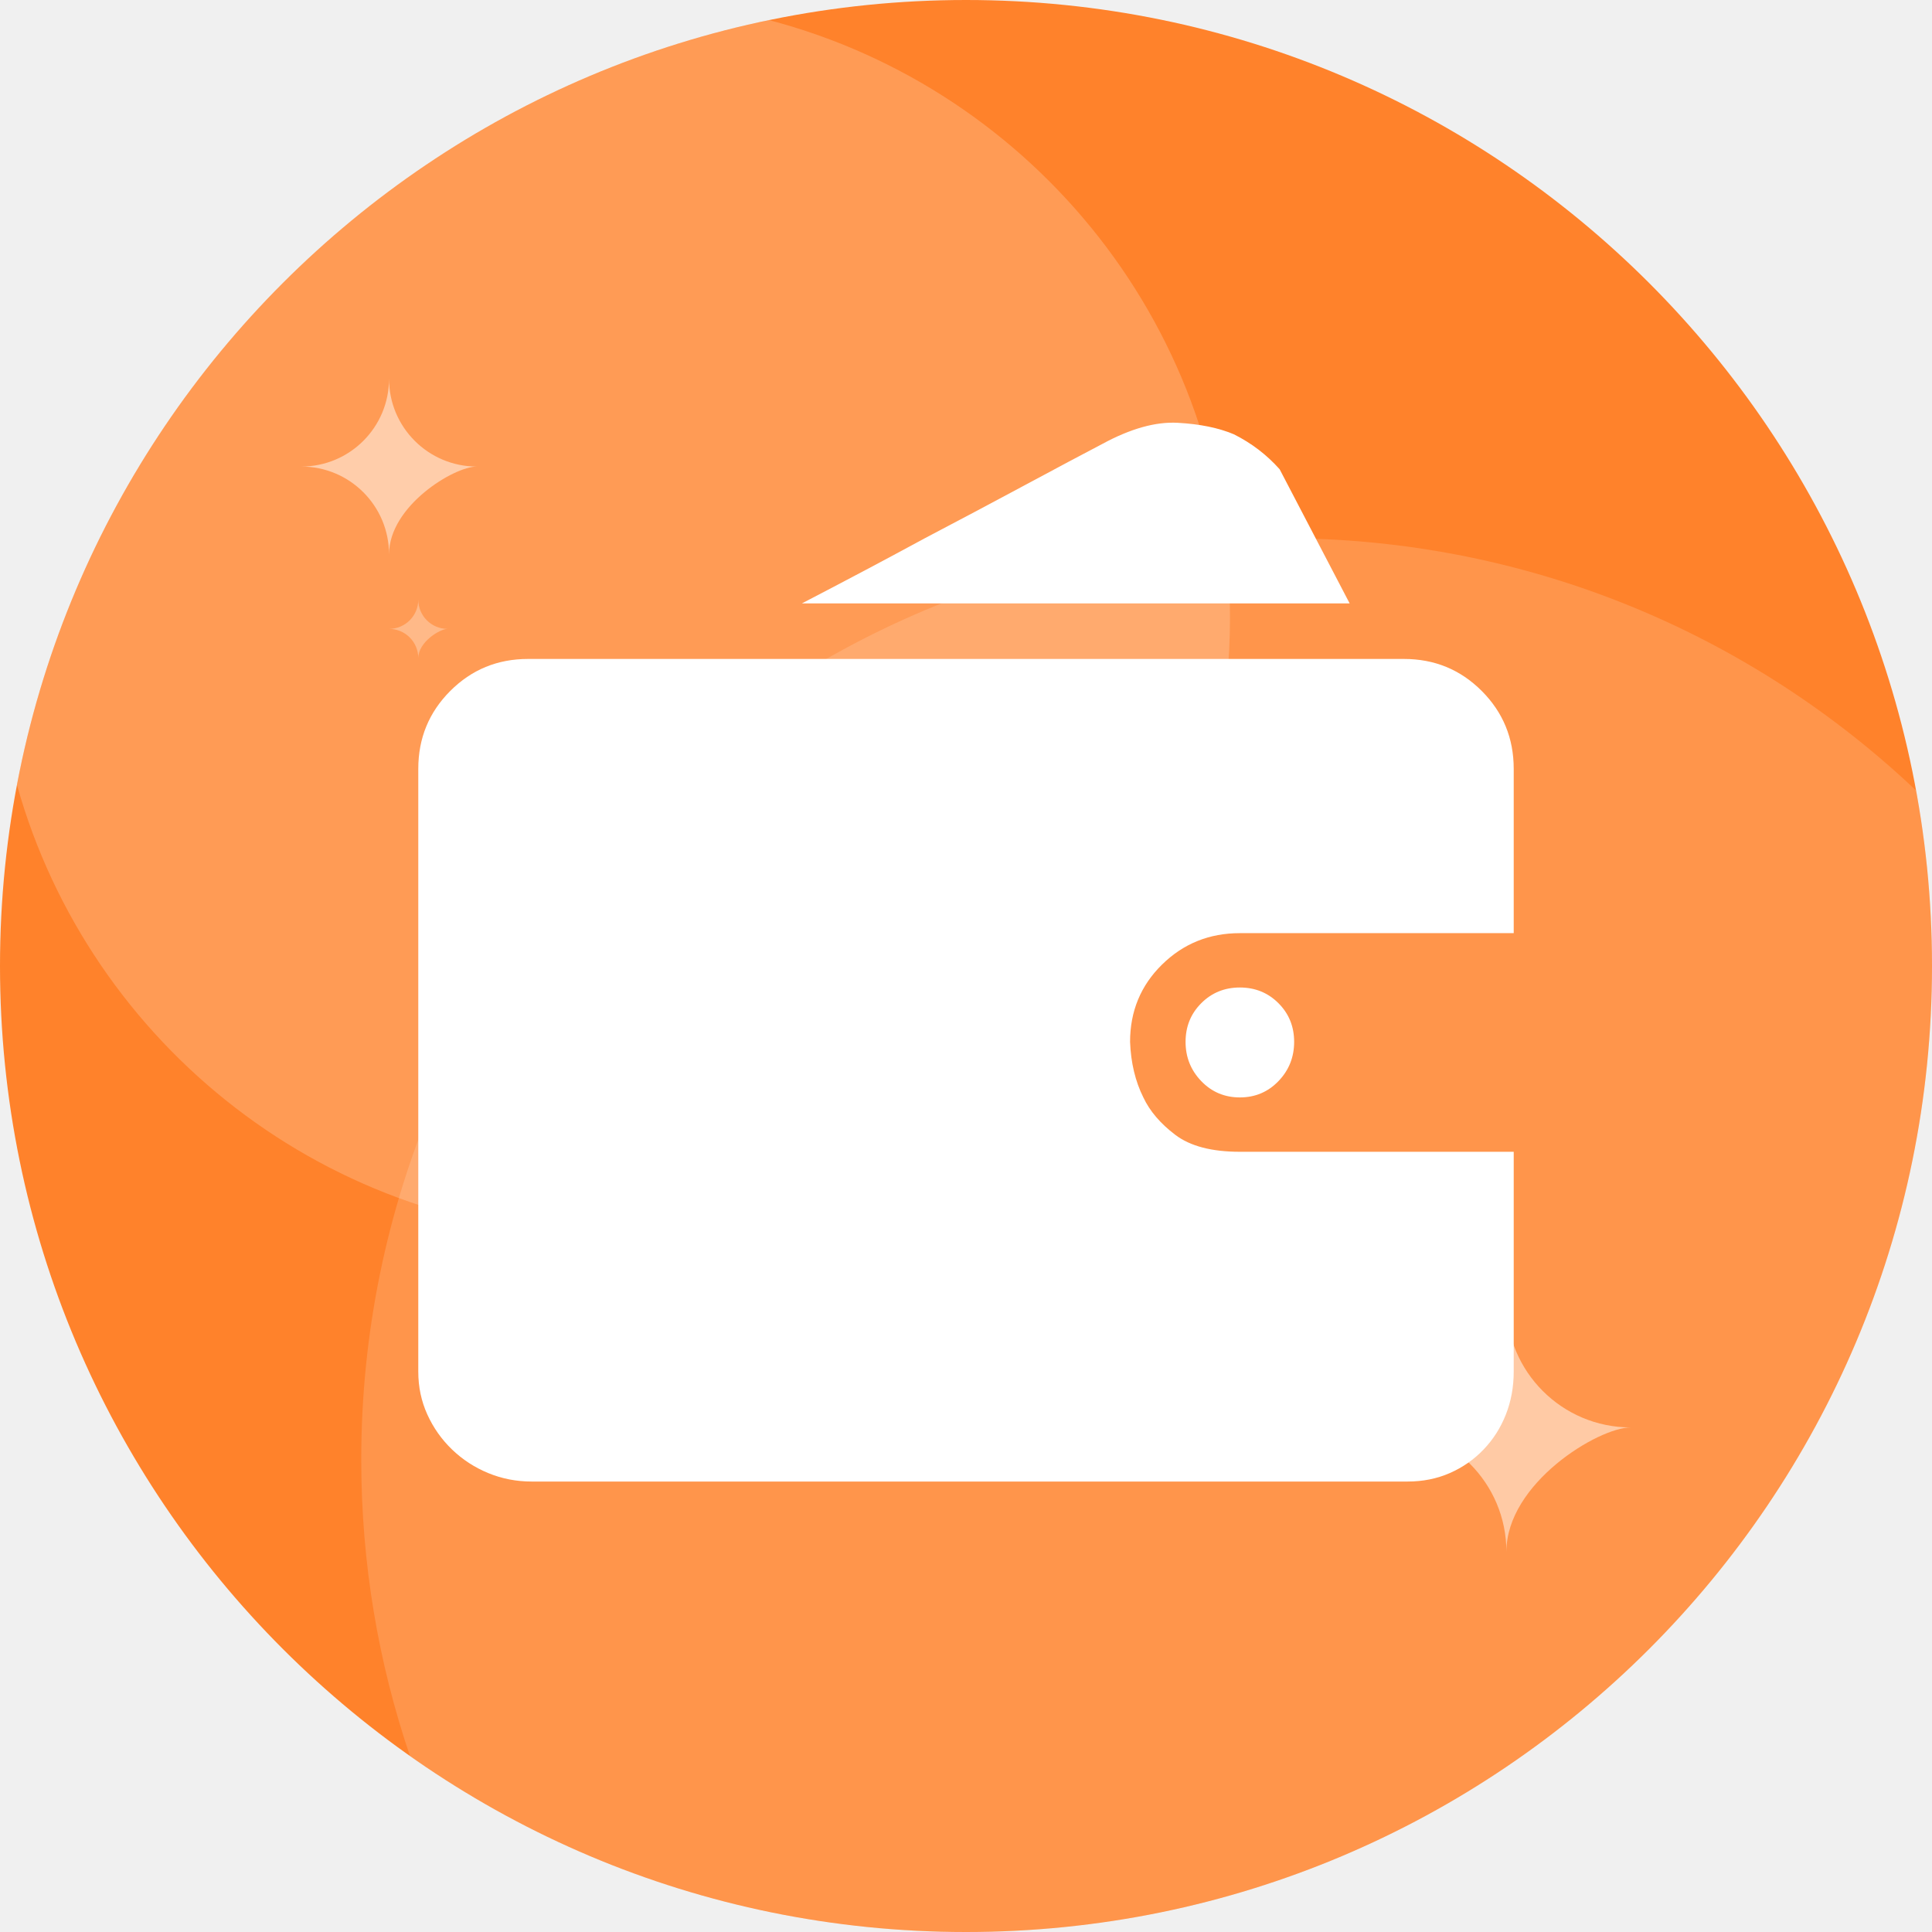
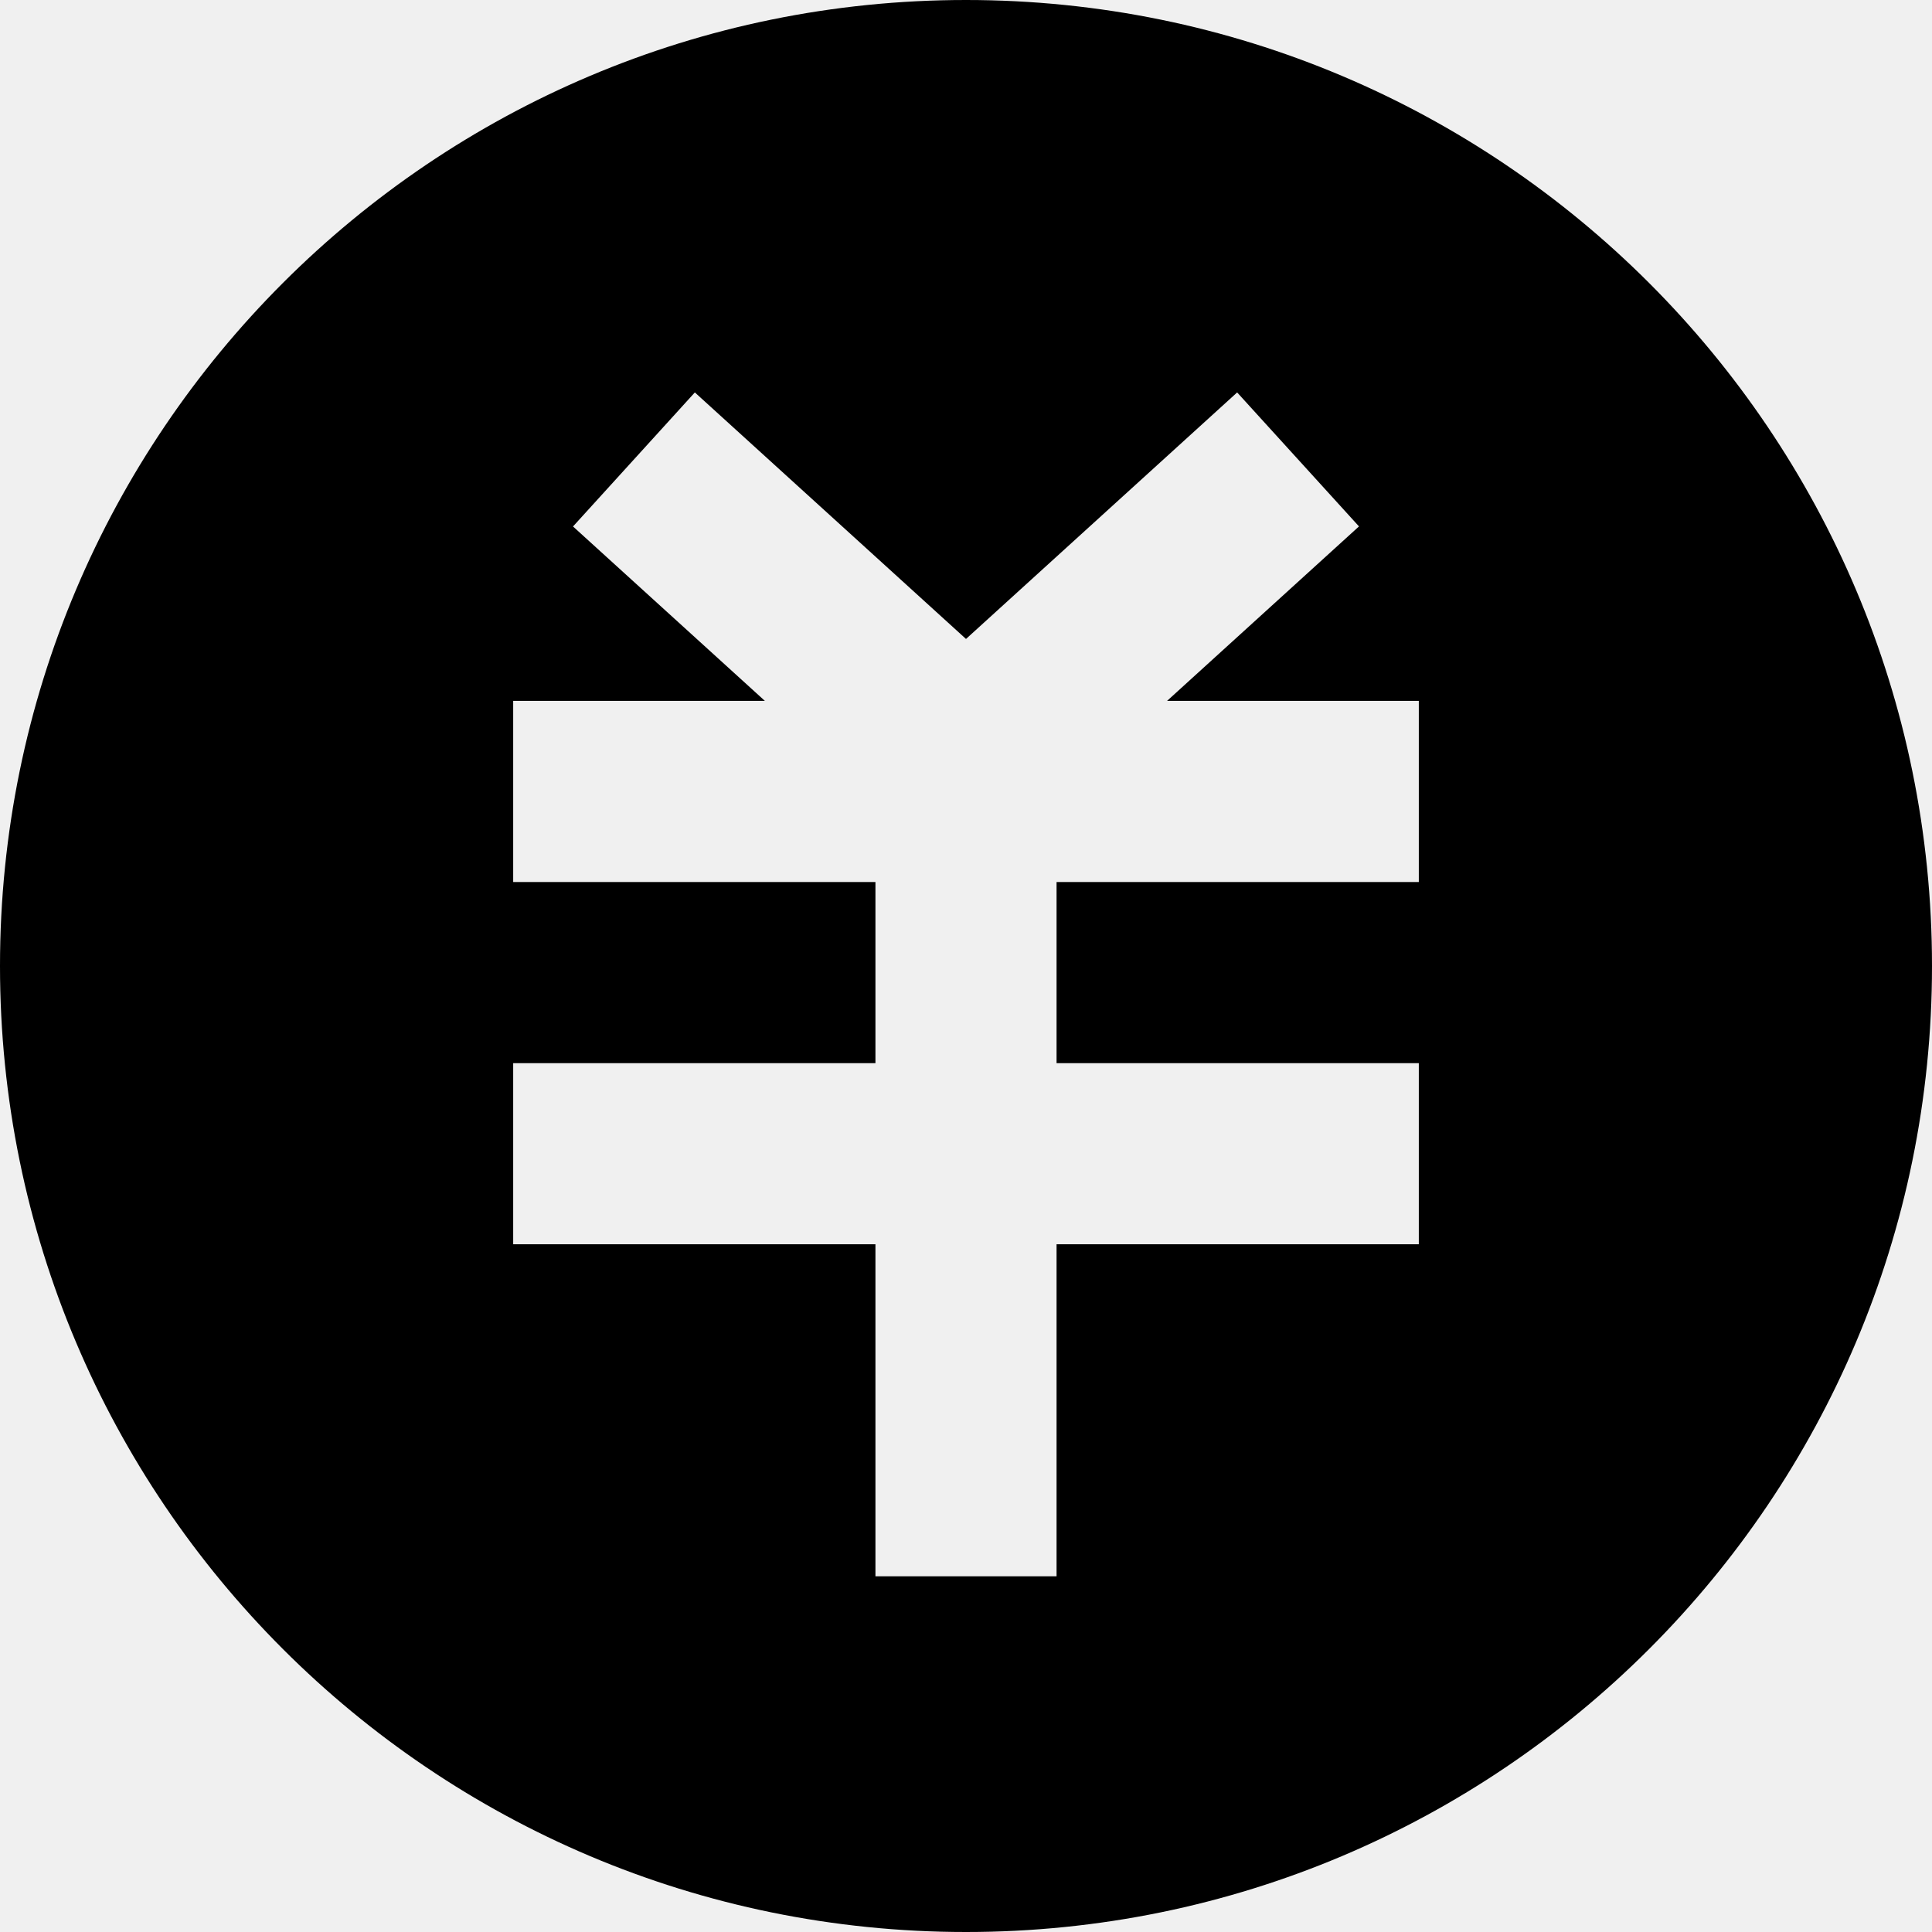
- <svg xmlns="http://www.w3.org/2000/svg" class="icon" viewBox="0 0 1024 1024" width="200" height="200">
-   <path d="M0 512a512 512 0 1 0 1024 0A512 512 0 1 0 0 512z" fill="#FF822B" />
-   <path d="M324.409 655.019c180.881 0 327.51-146.631 327.51-327.51 0-152.138-103.734-280.047-244.33-316.854C205.813 52.464 47.496 213.018 8.986 415.982c38.6 137.898 165.196 239.037 315.422 239.037z" fill="#FFF" fill-opacity=".2" />
-   <path d="M512 1024c282.767 0 512-229.233 512-512 0-31.766-2.891-62.854-8.434-93.019-87.509-82.881-205.691-133.718-335.742-133.718-269.71 0-488.357 218.645-488.357 488.357 0 54.96 9.084 107.803 25.823 157.104C300.627 989.489 402.283 1024 512 1024z" fill="#FFF" fill-opacity=".15" />
-   <path d="M732.536 756.566c36.39 0 65.89-29.5 65.89-65.89 0 36.39 29.502 65.89 65.889 65.89-17.054 0-65.89 29.503-65.89 65.89 0-36.387-29.5-65.89-65.889-65.89zM159.686 247.28c25.686 0 46.51-20.823 46.51-46.51 0 25.687 20.823 46.51 46.51 46.51-12.037 0-46.51 20.824-46.51 46.51 0-25.686-20.824-46.51-46.51-46.51z" fill="#FFF" fill-opacity=".5" />
-   <path d="M206.195 333.323c8.563 0 15.504-6.94 15.504-15.503 0 8.562 6.94 15.503 15.503 15.503-4.012 0-15.503 6.941-15.503 15.504 0-8.563-6.941-15.504-15.504-15.504z" fill="#FFF" fill-opacity=".3" />
-   <path d="M802.301 726.987c0 8.11-1.387 15.686-4.155 22.728-2.775 7.043-6.713 13.232-11.829 18.566-5.116 5.336-11.085 9.494-17.905 12.486-6.821 2.984-14.281 4.48-22.38 4.48H281.805c-8.1 0-15.773-1.496-23.019-4.48-7.247-2.992-13.641-7.15-19.183-12.486-5.542-5.334-9.912-11.523-13.108-18.566-3.198-7.042-4.796-14.618-4.796-22.728v-319.47c0-16.218 5.648-29.983 16.945-41.294 11.296-11.31 25.044-16.965 41.243-16.965h464.226c16.199 0 29.947 5.655 41.243 16.965 11.294 11.311 16.945 25.076 16.945 41.295v87.07h-145.15c-16.2 0-29.947 5.548-41.243 16.645-11.297 11.098-16.946 24.755-16.946 40.974.427 11.098 2.772 20.914 7.034 29.45 3.41 7.256 9.059 13.872 16.945 19.847 7.886 5.976 19.29 8.964 34.21 8.964H802.3v116.52zm-86.962-407.18H425.038c23.019-11.95 44.76-23.474 65.222-34.571a6020.558 6020.558 0 0 0 53.072-28.17c17.478-9.39 31.119-16.646 40.924-21.768 14.92-8.109 28.241-11.844 39.964-11.203 11.723.64 21.634 2.667 29.734 6.082 9.378 4.694 17.478 10.883 24.298 18.566l37.087 71.064zm-86.963 232.4c0-8.109 2.77-14.938 8.313-20.487 5.542-5.548 12.362-8.323 20.462-8.323s14.92 2.775 20.461 8.323c5.543 5.549 8.313 12.378 8.313 20.487 0 8.11-2.77 15.046-8.313 20.807-5.542 5.762-12.362 8.644-20.461 8.644-8.1 0-14.92-2.882-20.462-8.644-5.542-5.761-8.313-12.697-8.313-20.807z" fill="#FFF" />
+ <svg xmlns="http://www.w3.org/2000/svg" class="icon" viewBox="0 0 1024 1024" version="1.1" width="200" height="200">
+   <path d="M512 0c282.784 0 512 229.216 512 512s-229.216 512-512 512S0 794.784 0 512 229.216 0 512 0z m143.712 208L512 338.656 368.288 208 303.712 279.04l101.696 92.448H272v96h192v96h-192v96h192v176h96v-176h192v-96h-192v-96h192v-96h-133.44l101.728-92.48L655.712 208z" />
</svg>
